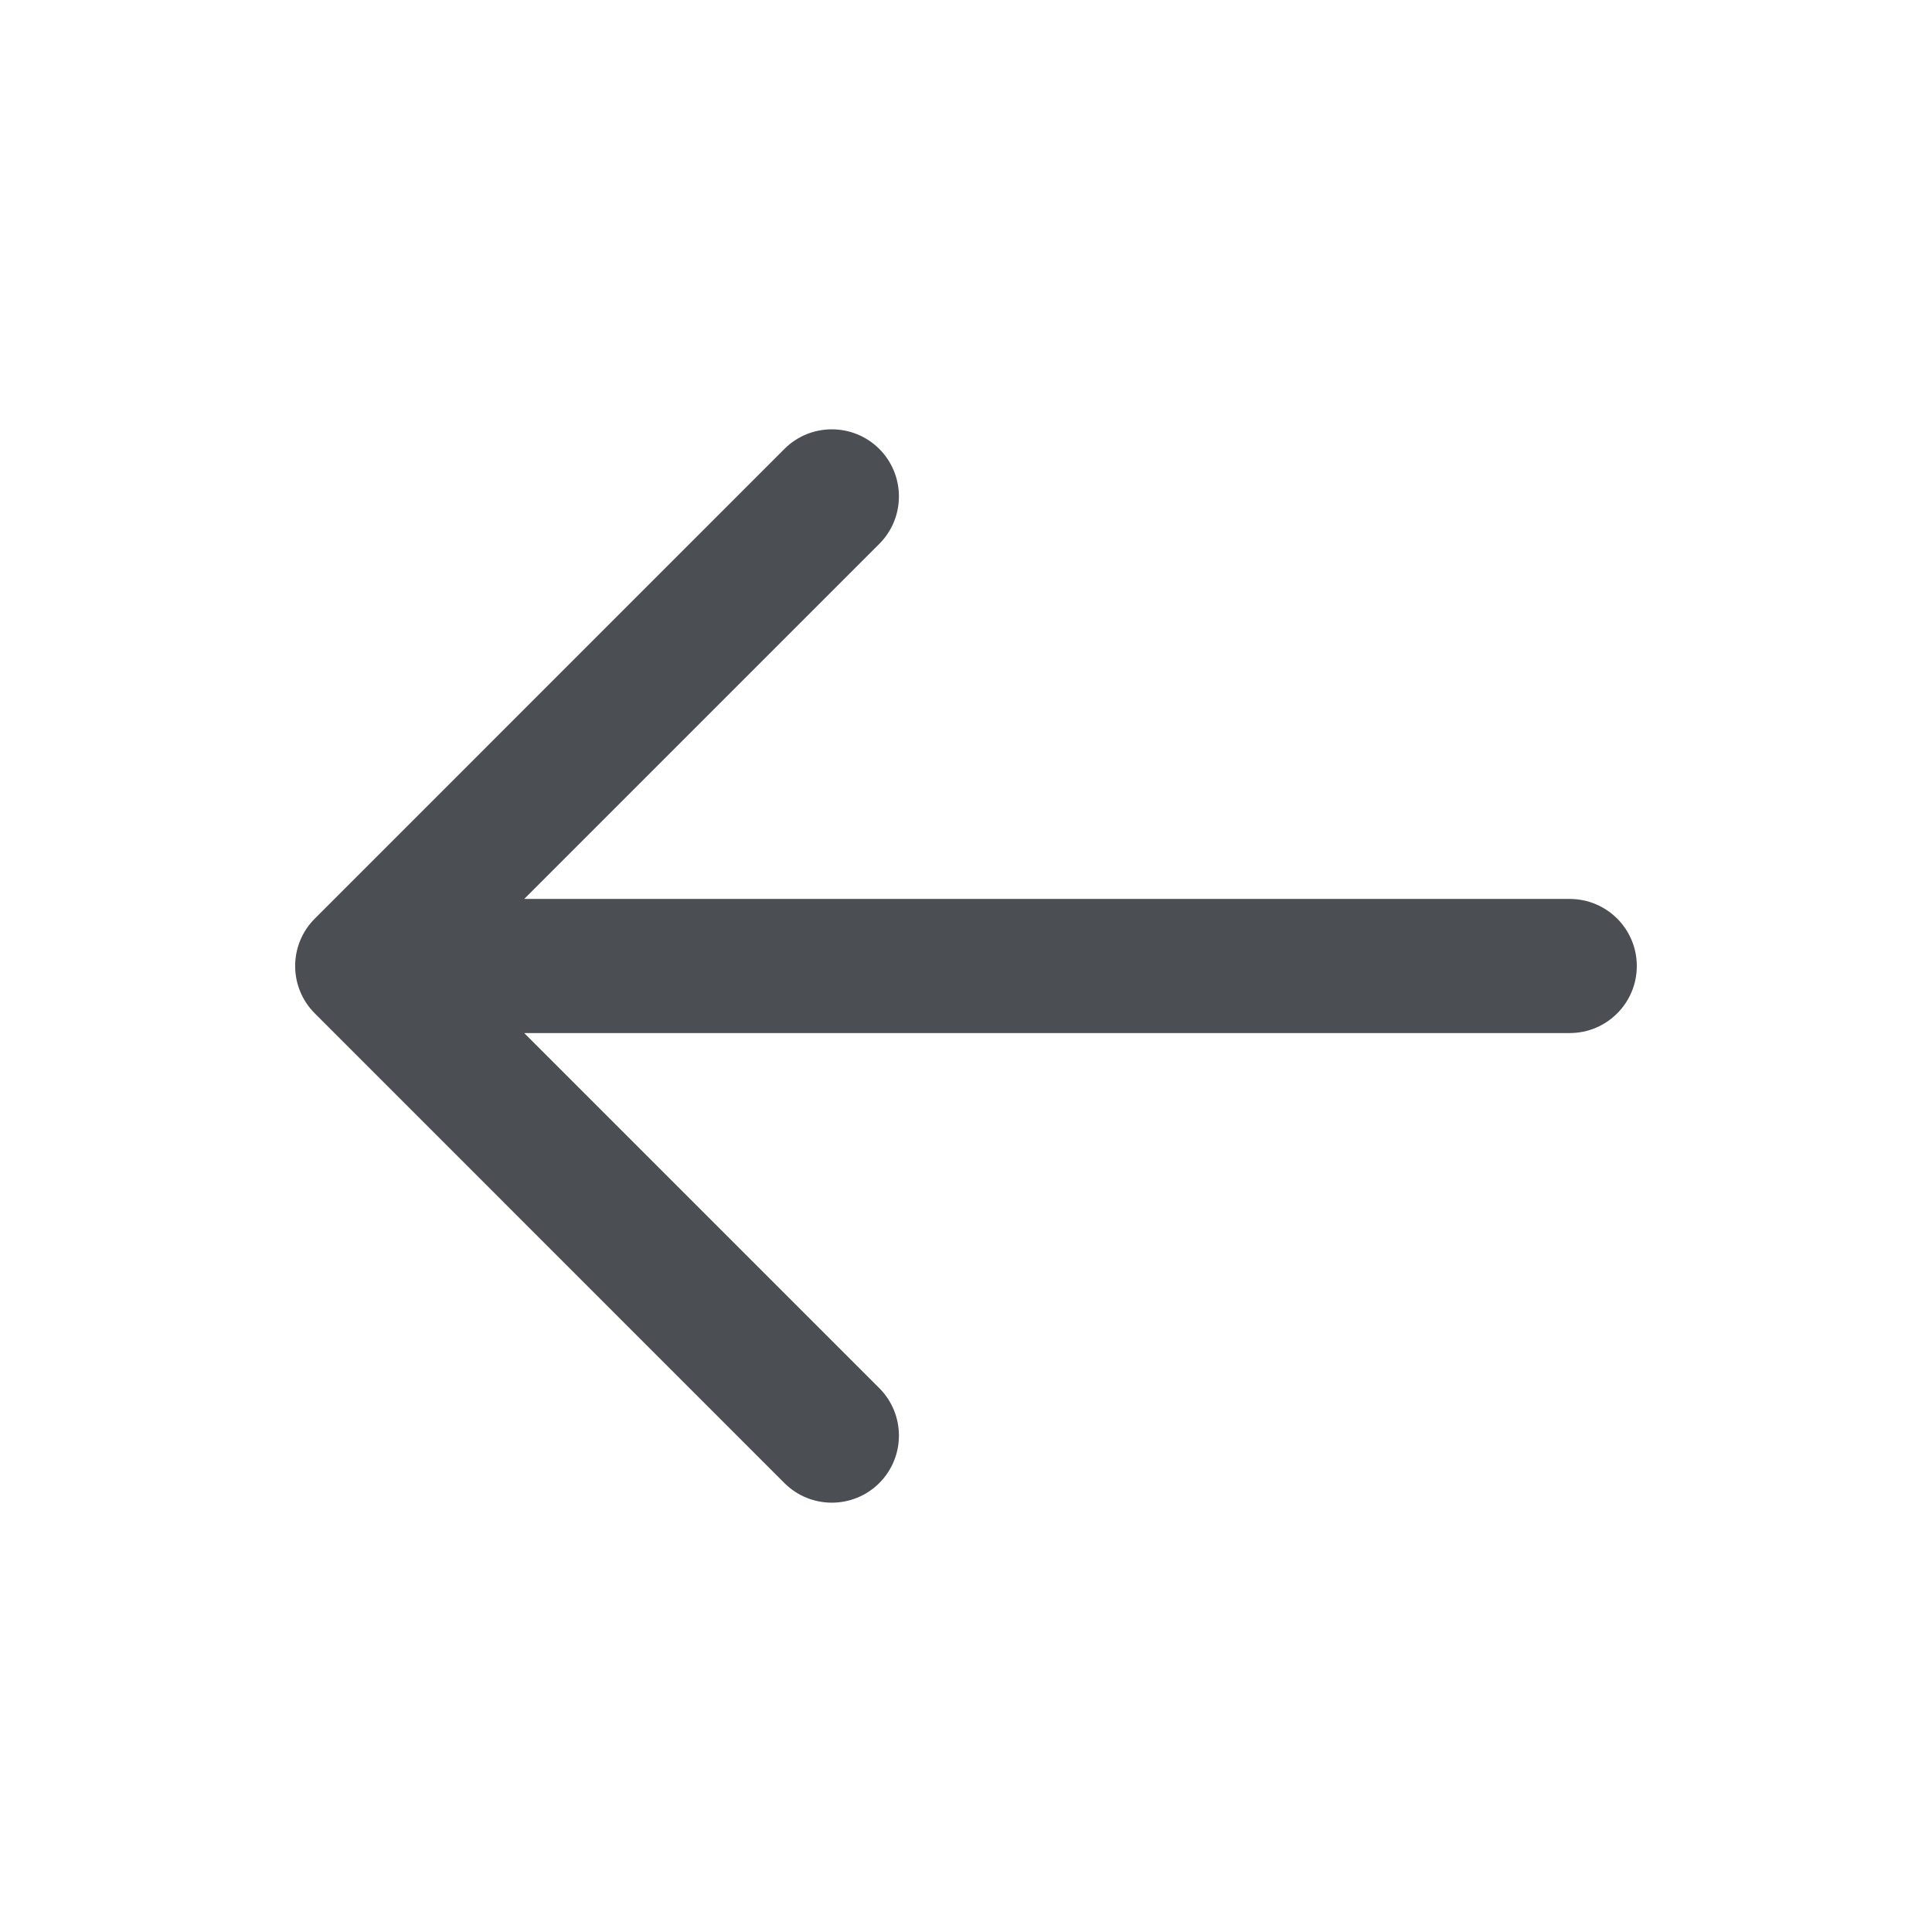
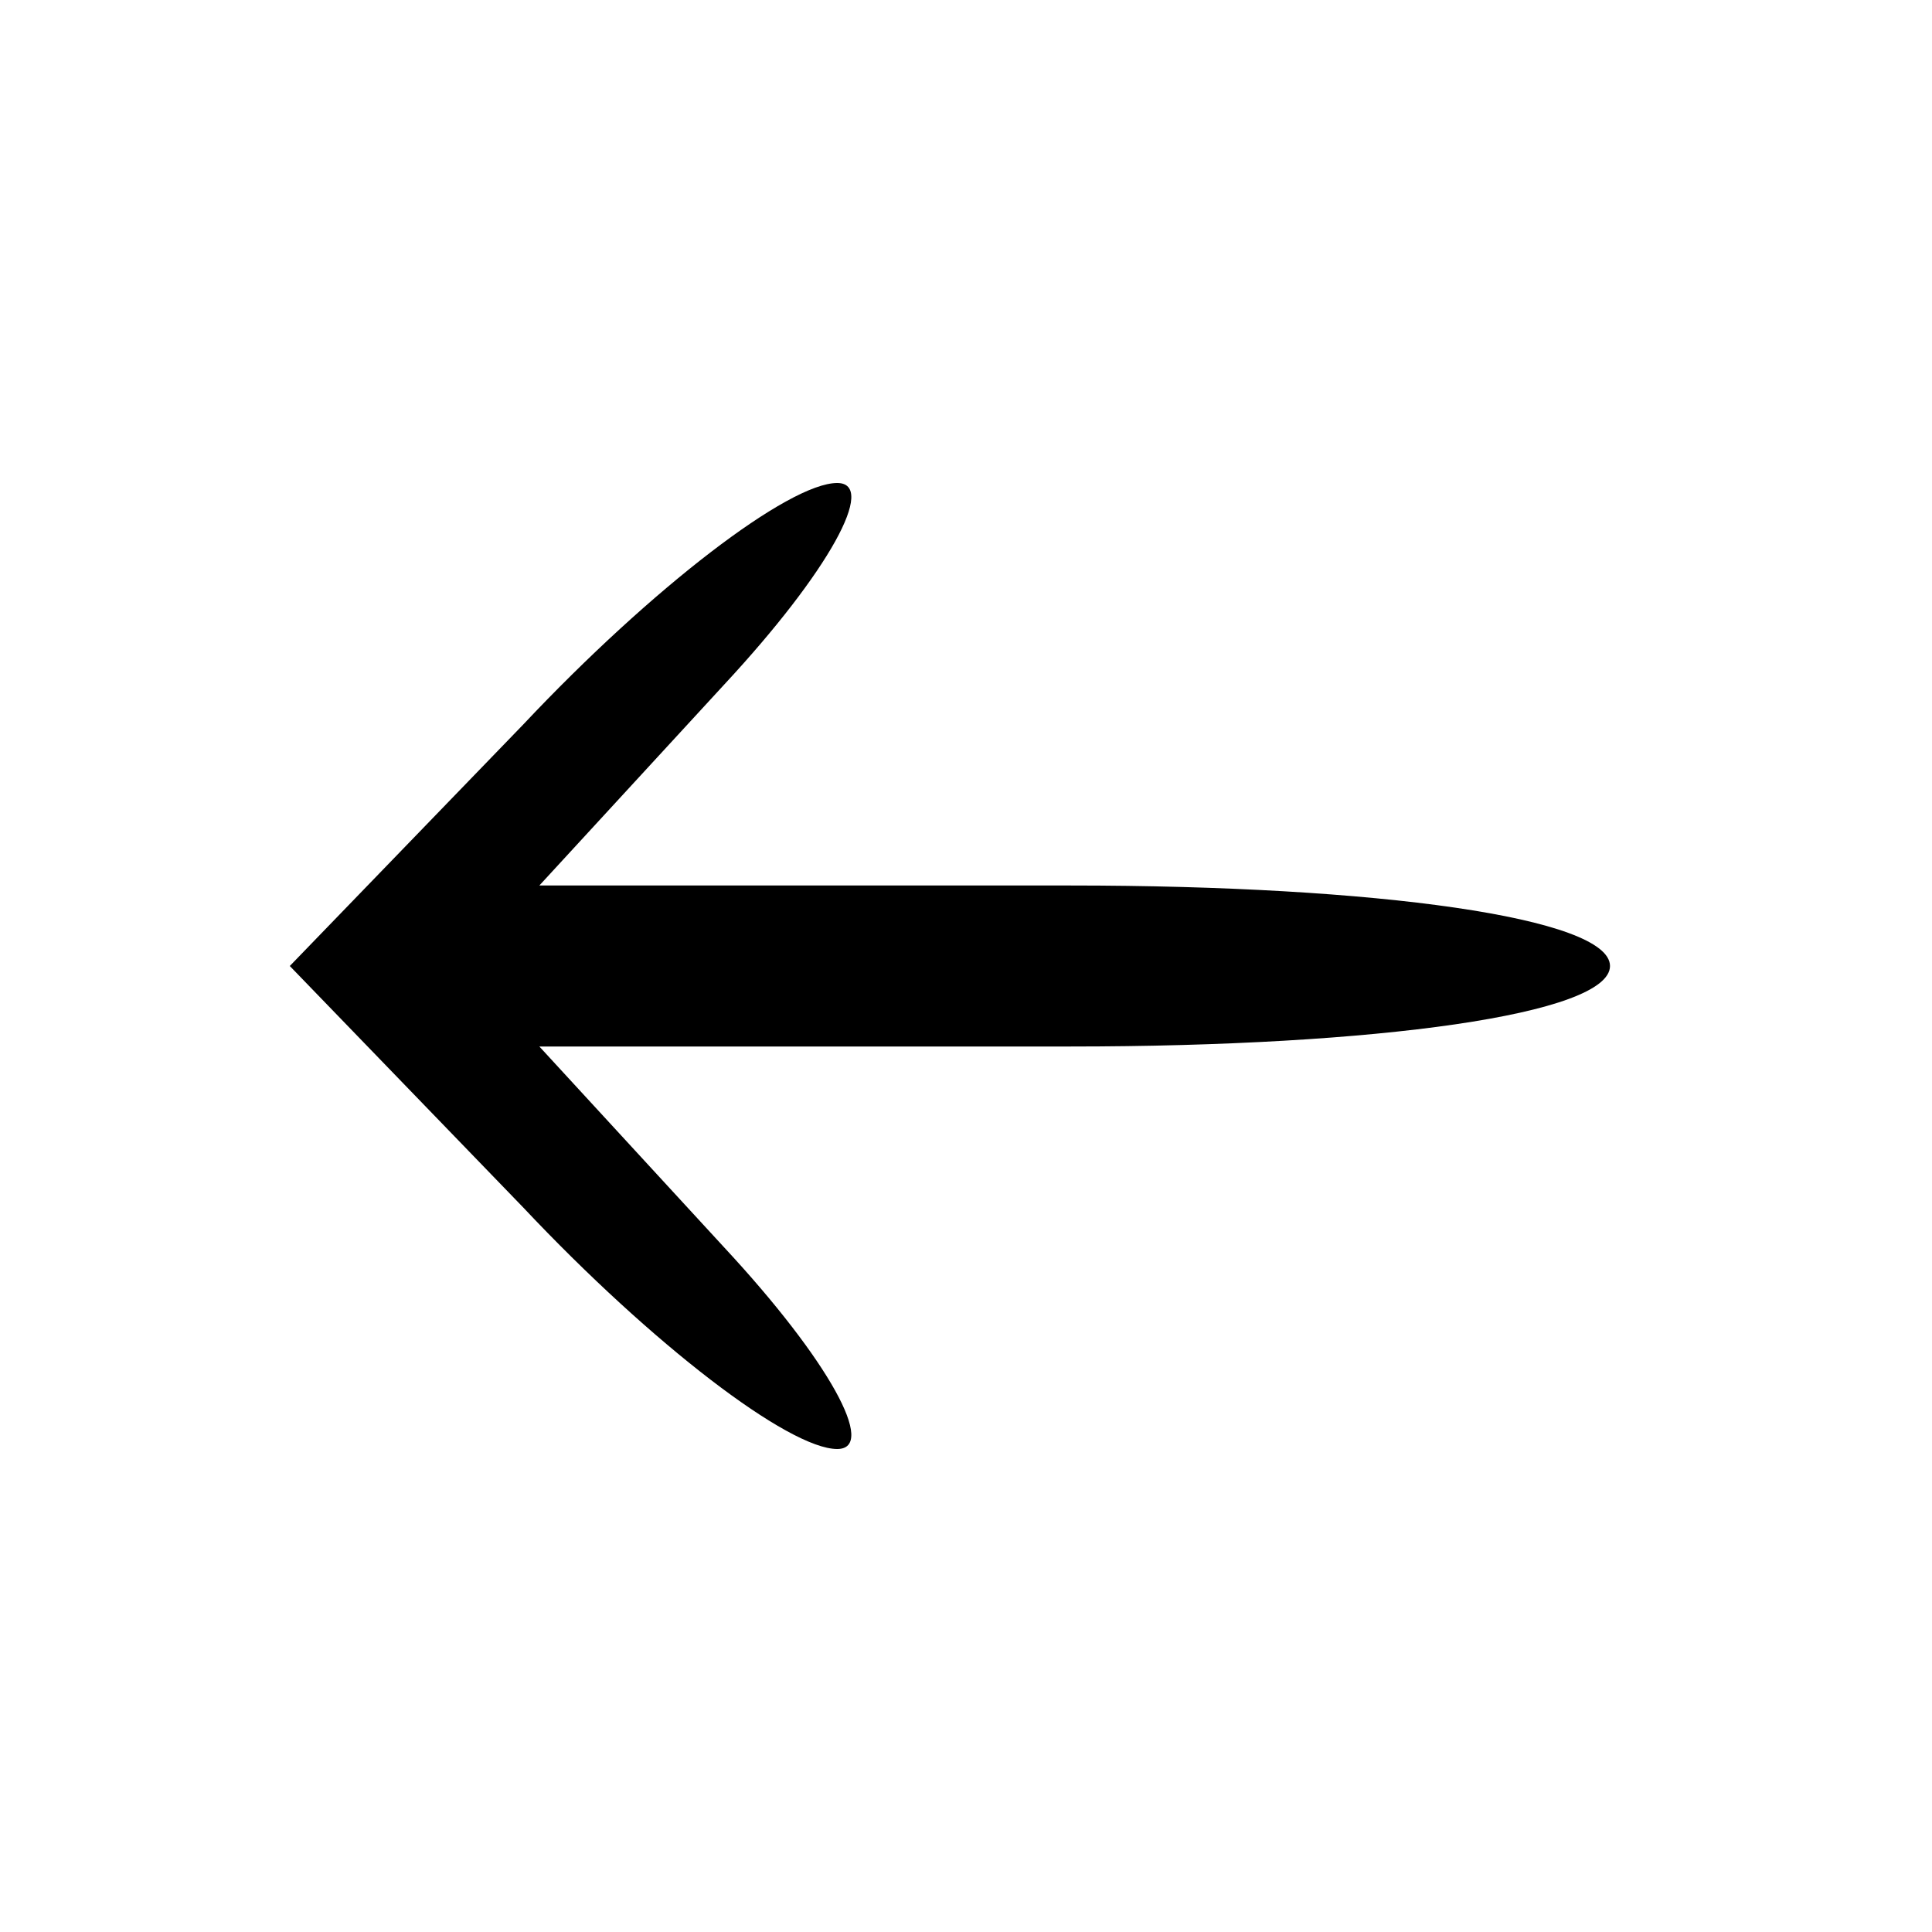
- <svg xmlns="http://www.w3.org/2000/svg" width="24" height="24" viewBox="0 0 24 24" fill="none">
-   <path fill-rule="evenodd" clip-rule="evenodd" d="M10.923 5.577C11.248 5.903 11.248 6.431 10.923 6.756L6.512 11.167H19.5C19.96 11.167 20.333 11.54 20.333 12C20.333 12.46 19.96 12.833 19.5 12.833H6.512L10.923 17.244C11.248 17.57 11.248 18.097 10.923 18.423C10.597 18.748 10.069 18.748 9.744 18.423L3.911 12.589C3.585 12.264 3.585 11.736 3.911 11.411L9.744 5.577C10.069 5.252 10.597 5.252 10.923 5.577Z" fill="#1F2229" fill-opacity="0.8" style="fill:#1F2229;fill:color(display-p3 0.122 0.133 0.161);fill-opacity:0.8;" />
+ <svg xmlns="http://www.w3.org/2000/svg" version="1.0" width="24pt" height="24pt" viewBox="0 0 24 24" preserveAspectRatio="xMidYMid meet">
+   <g transform="translate(0,24) scale(0.1,-0.1)" fill="#000000" stroke="none">
+     <path d="M65 150 l-29 -30 29 -30 c16 -17 33 -30 39 -30 5 0 -1 11 -14 25 l-23 25 66 0 c38 0 67 4 67 10 0 6 -29 10 -67 10 l-66 0 23 25 c13 14 19 25 14 25 -6 0 -23 -13 -39 -30z" />
+   </g>
</svg>
